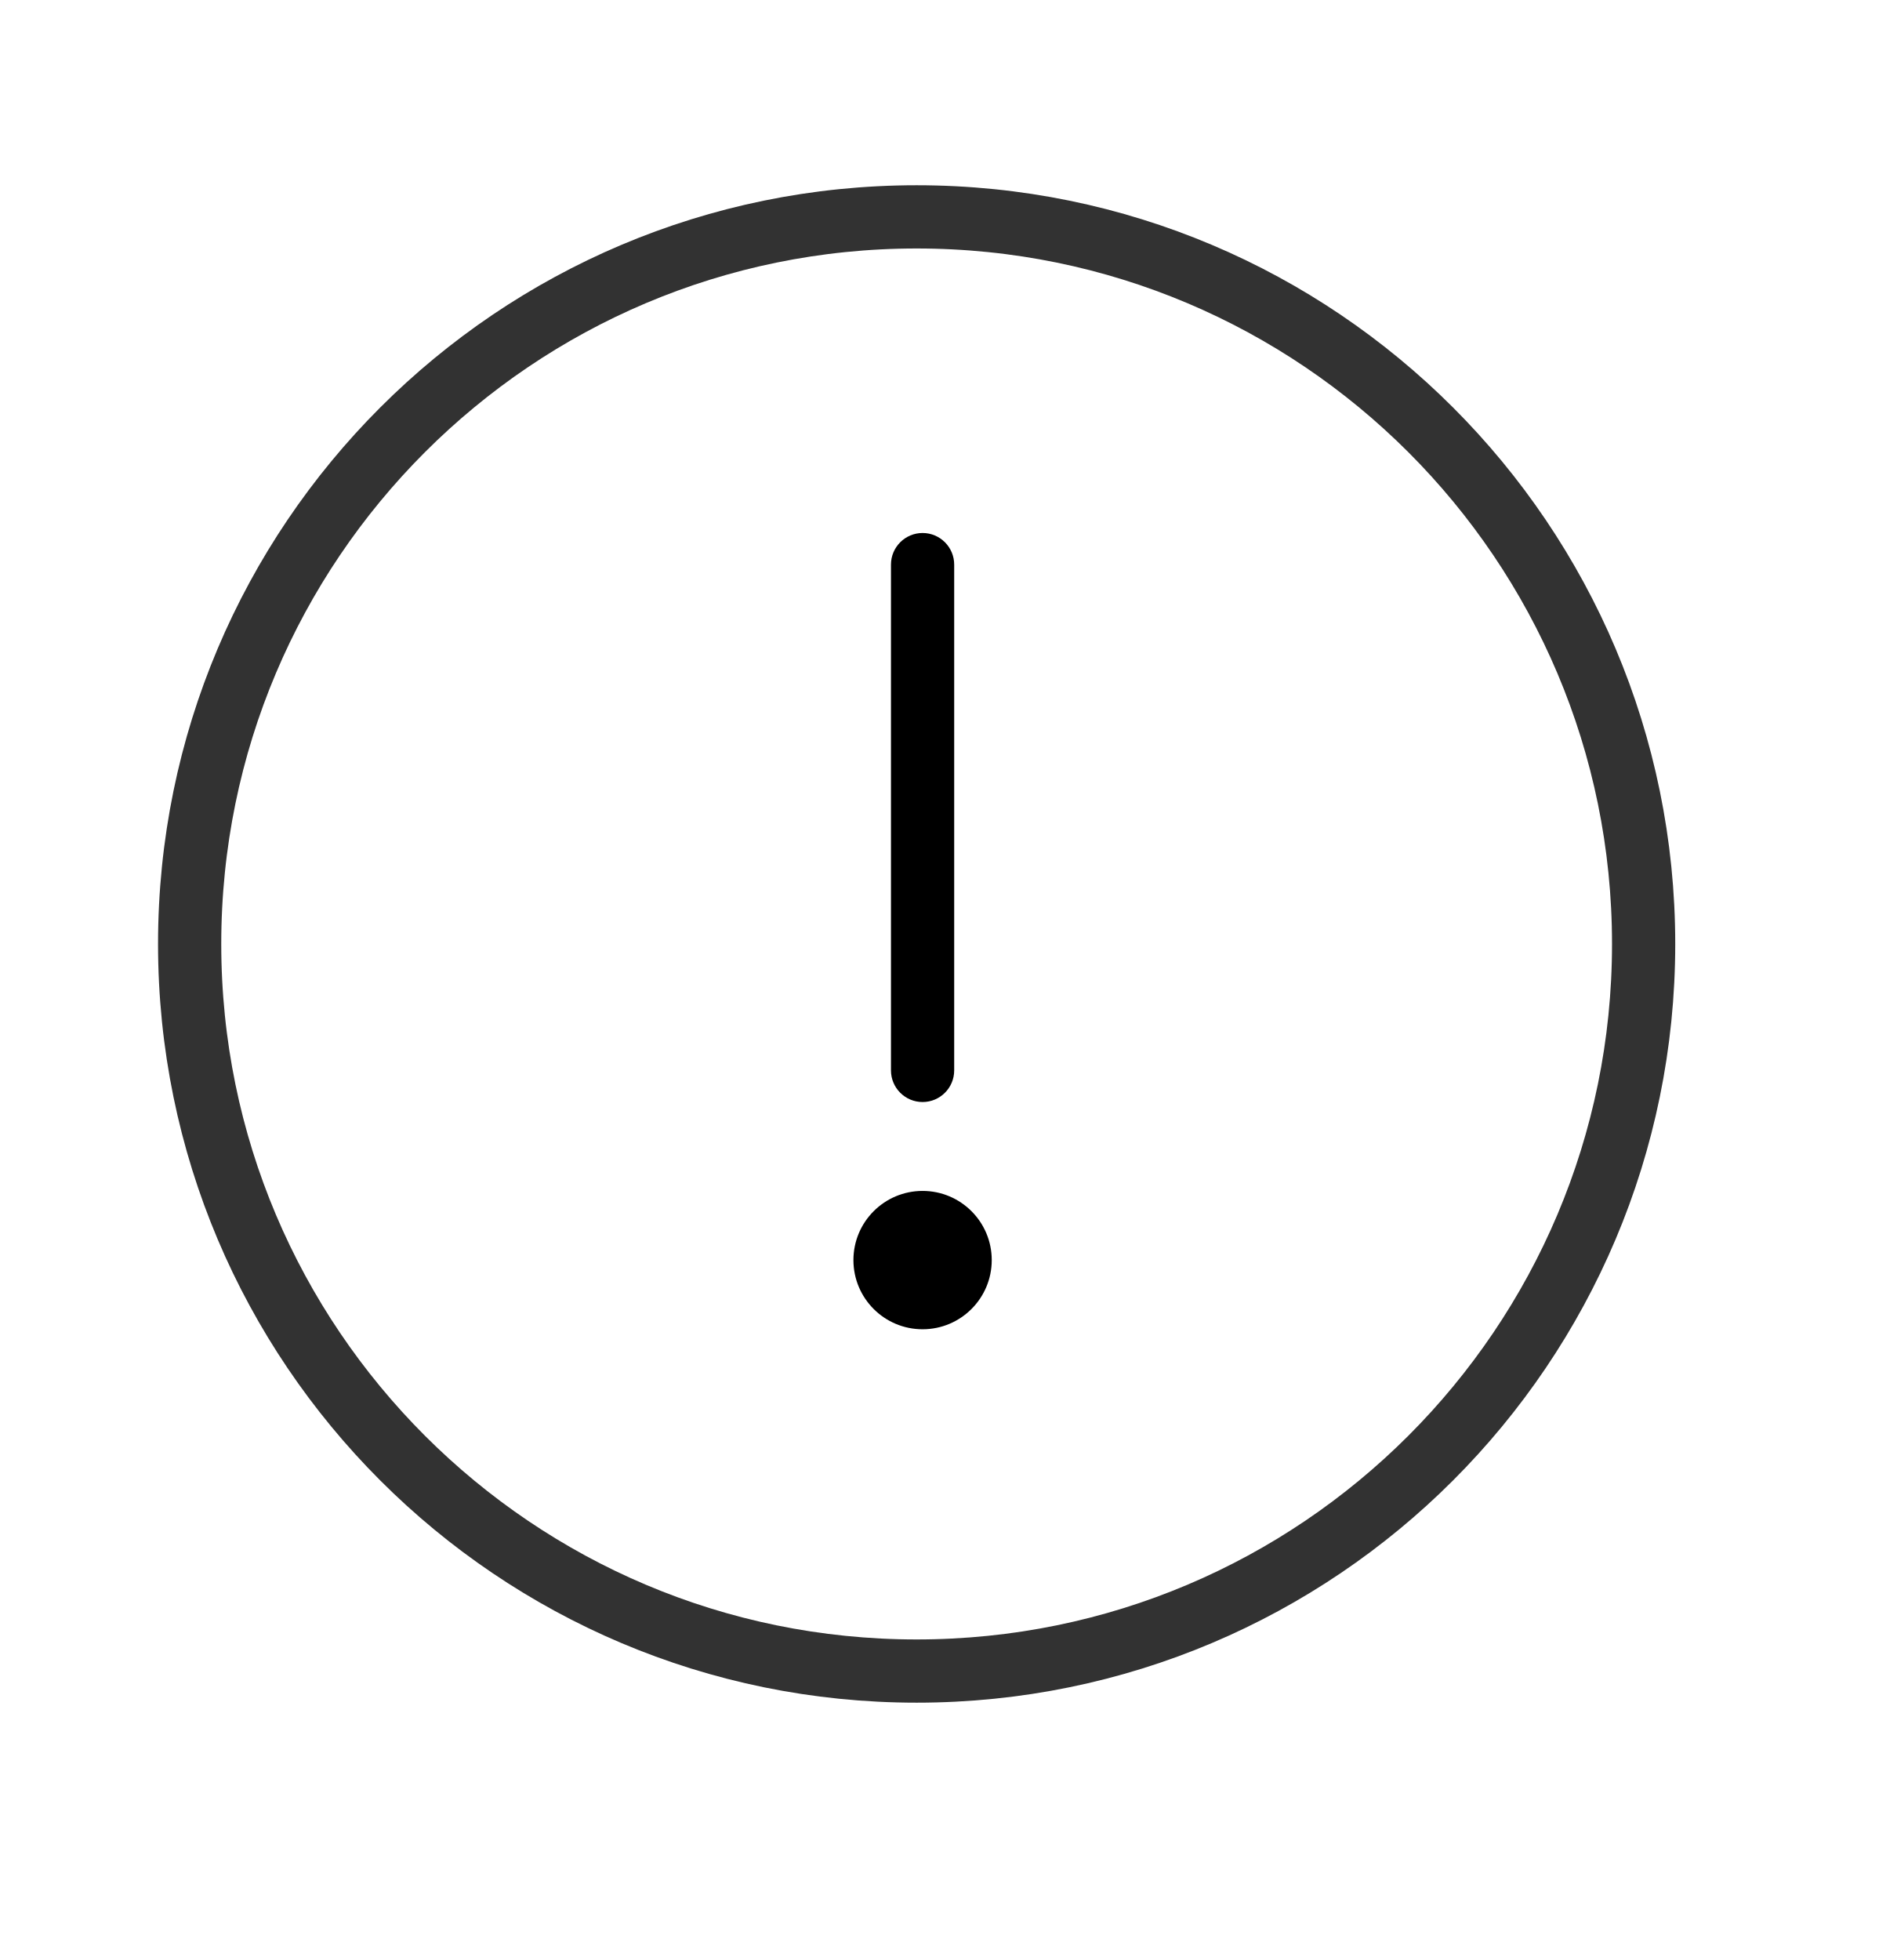
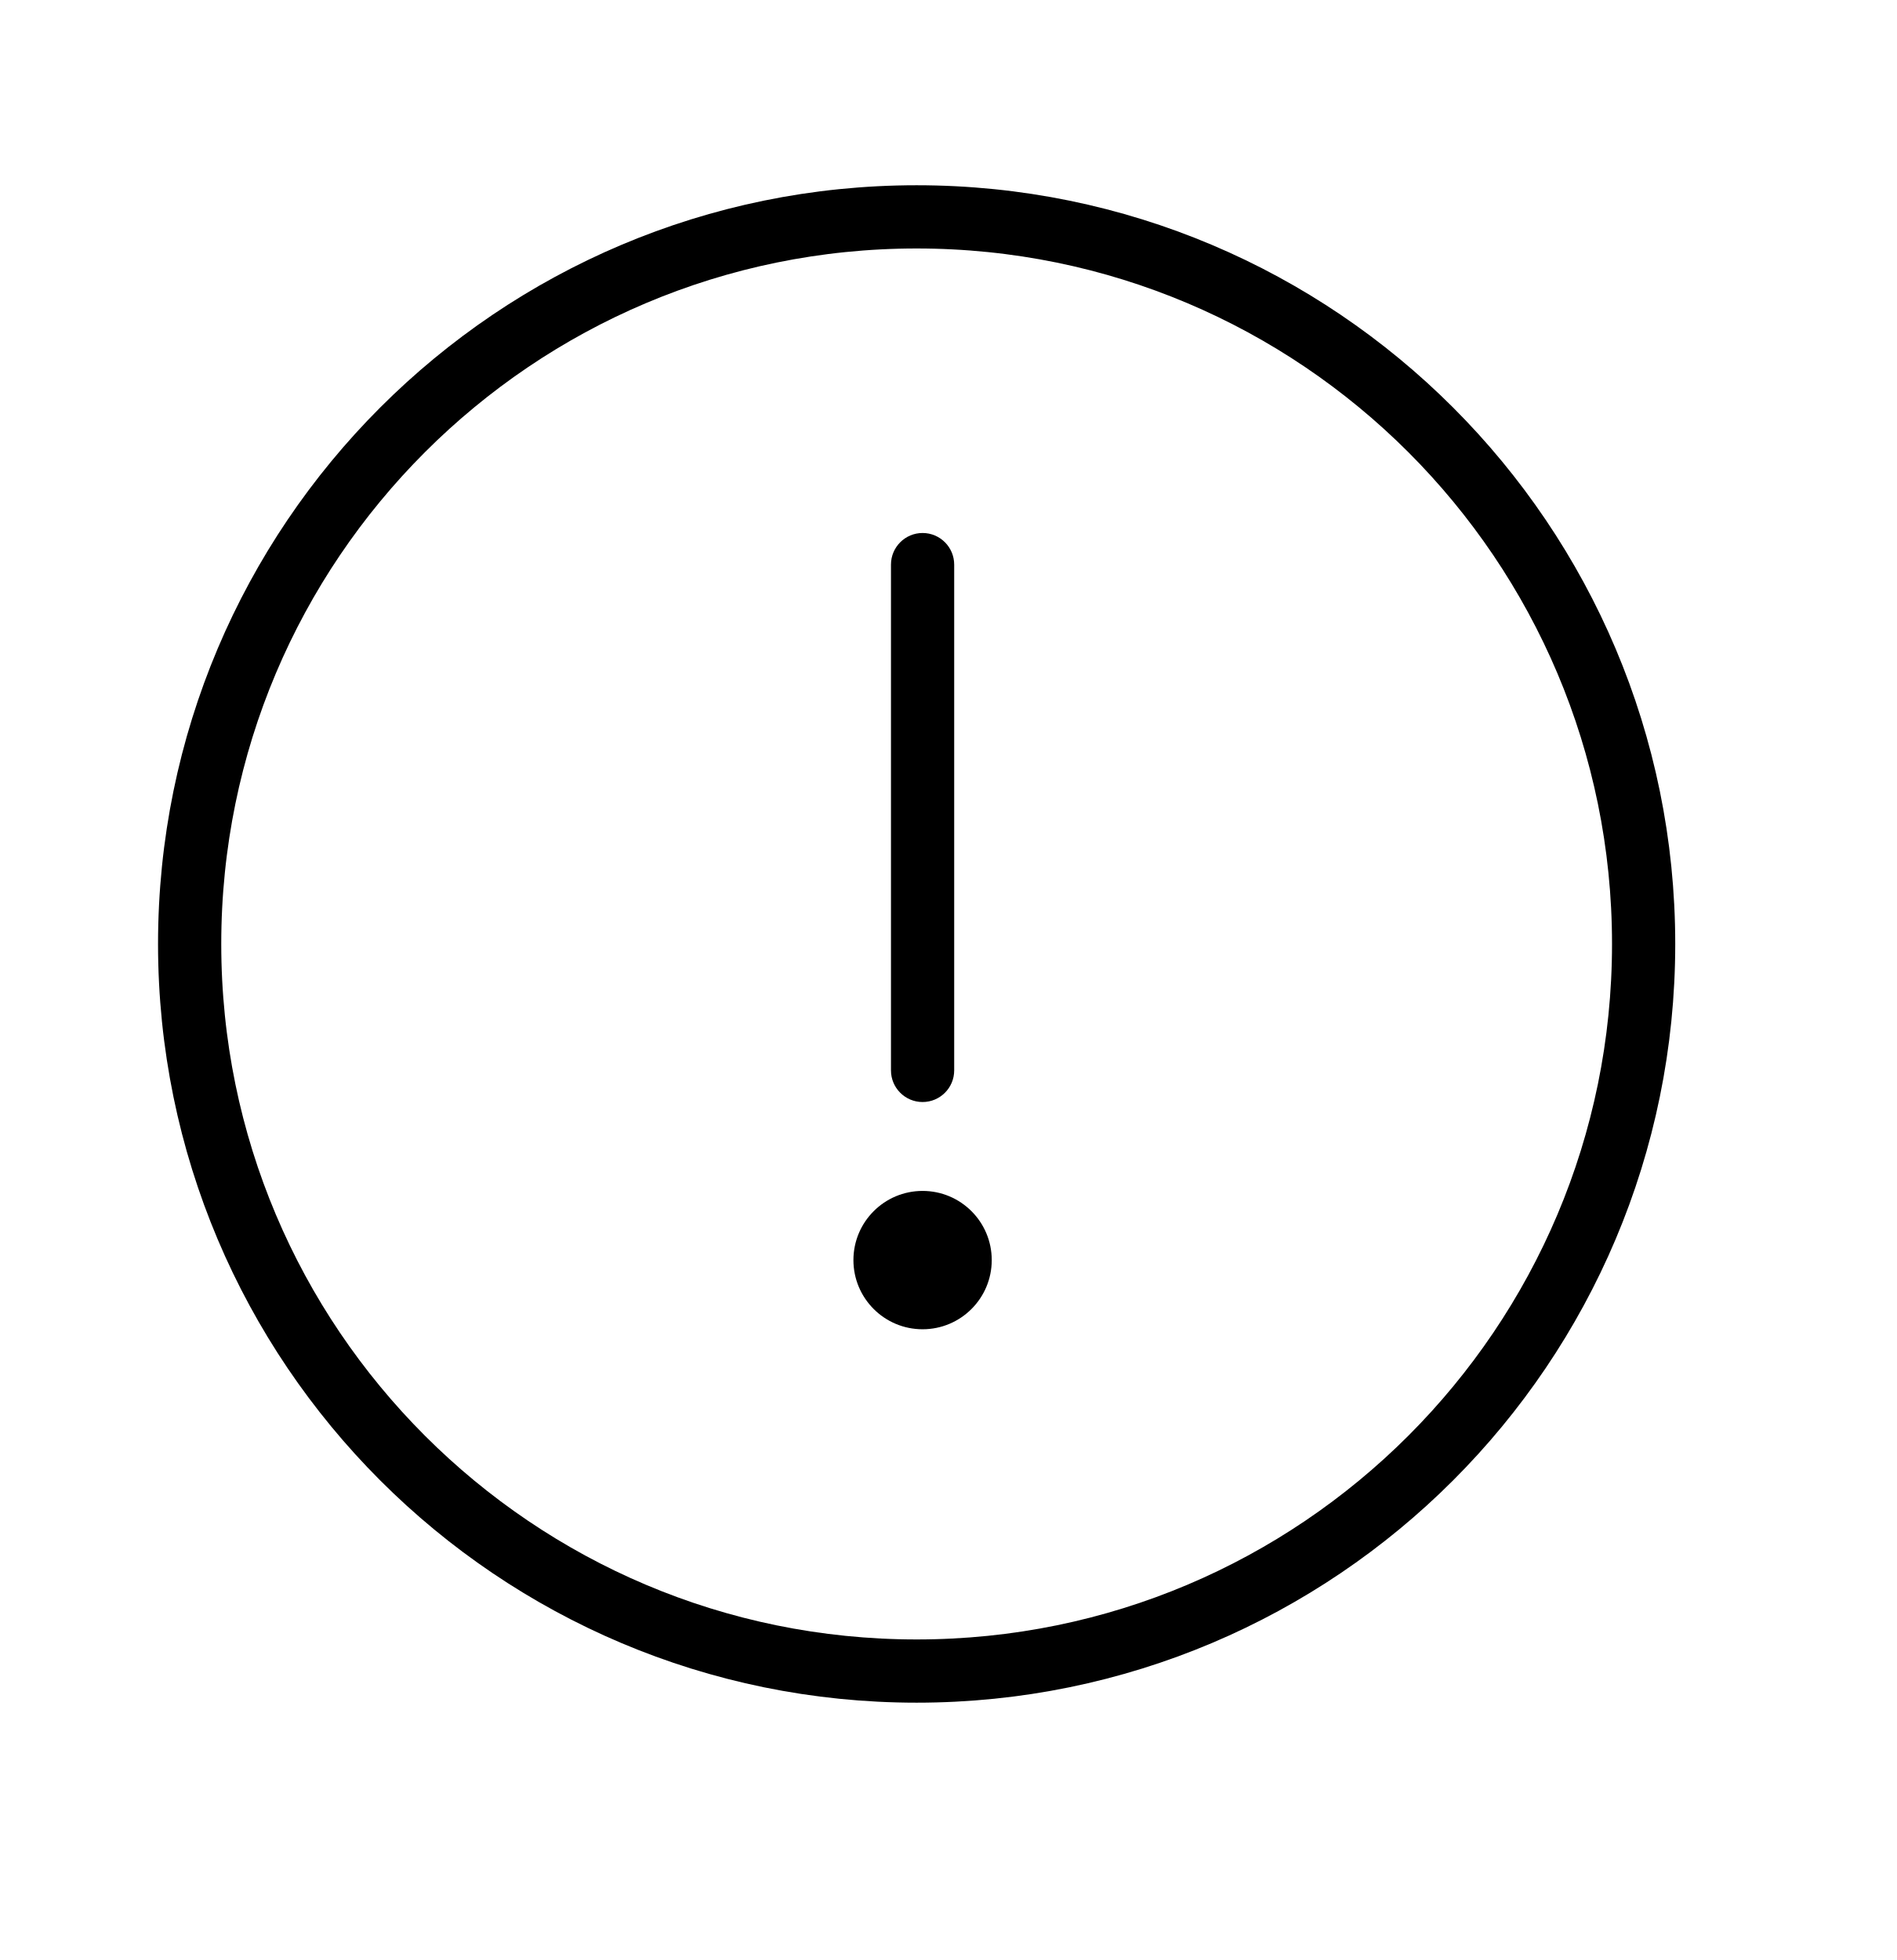
<svg xmlns="http://www.w3.org/2000/svg" width="30" height="31" viewBox="0 0 30 31" fill="none">
-   <path d="M14.5 3.43C8.149 3.43 3 8.579 3 14.93C3 21.281 8.149 26.43 14.5 26.43C20.851 26.43 26 21.281 26 14.93C26 8.579 20.851 3.43 14.5 3.43Z" stroke="#323232" />
+   <path d="M14.5 3.43C8.149 3.43 3 8.579 3 14.93C3 21.281 8.149 26.43 14.5 26.43C20.851 26.43 26 21.281 26 14.93C26 8.579 20.851 3.43 14.5 3.43Z" stroke="currentColor" />
  <path d="M14.094 16.93C14.094 17.206 14.318 17.43 14.594 17.43C14.87 17.43 15.094 17.206 15.094 16.93H14.094ZM15.094 8.93C15.094 8.654 14.87 8.43 14.594 8.43C14.318 8.43 14.094 8.654 14.094 8.93H15.094ZM15.094 16.93V8.93H14.094V16.93H15.094Z" fill="currentColor" />
  <circle cx="14.594" cy="19.93" r="1.094" fill="currentColor" />
</svg>
